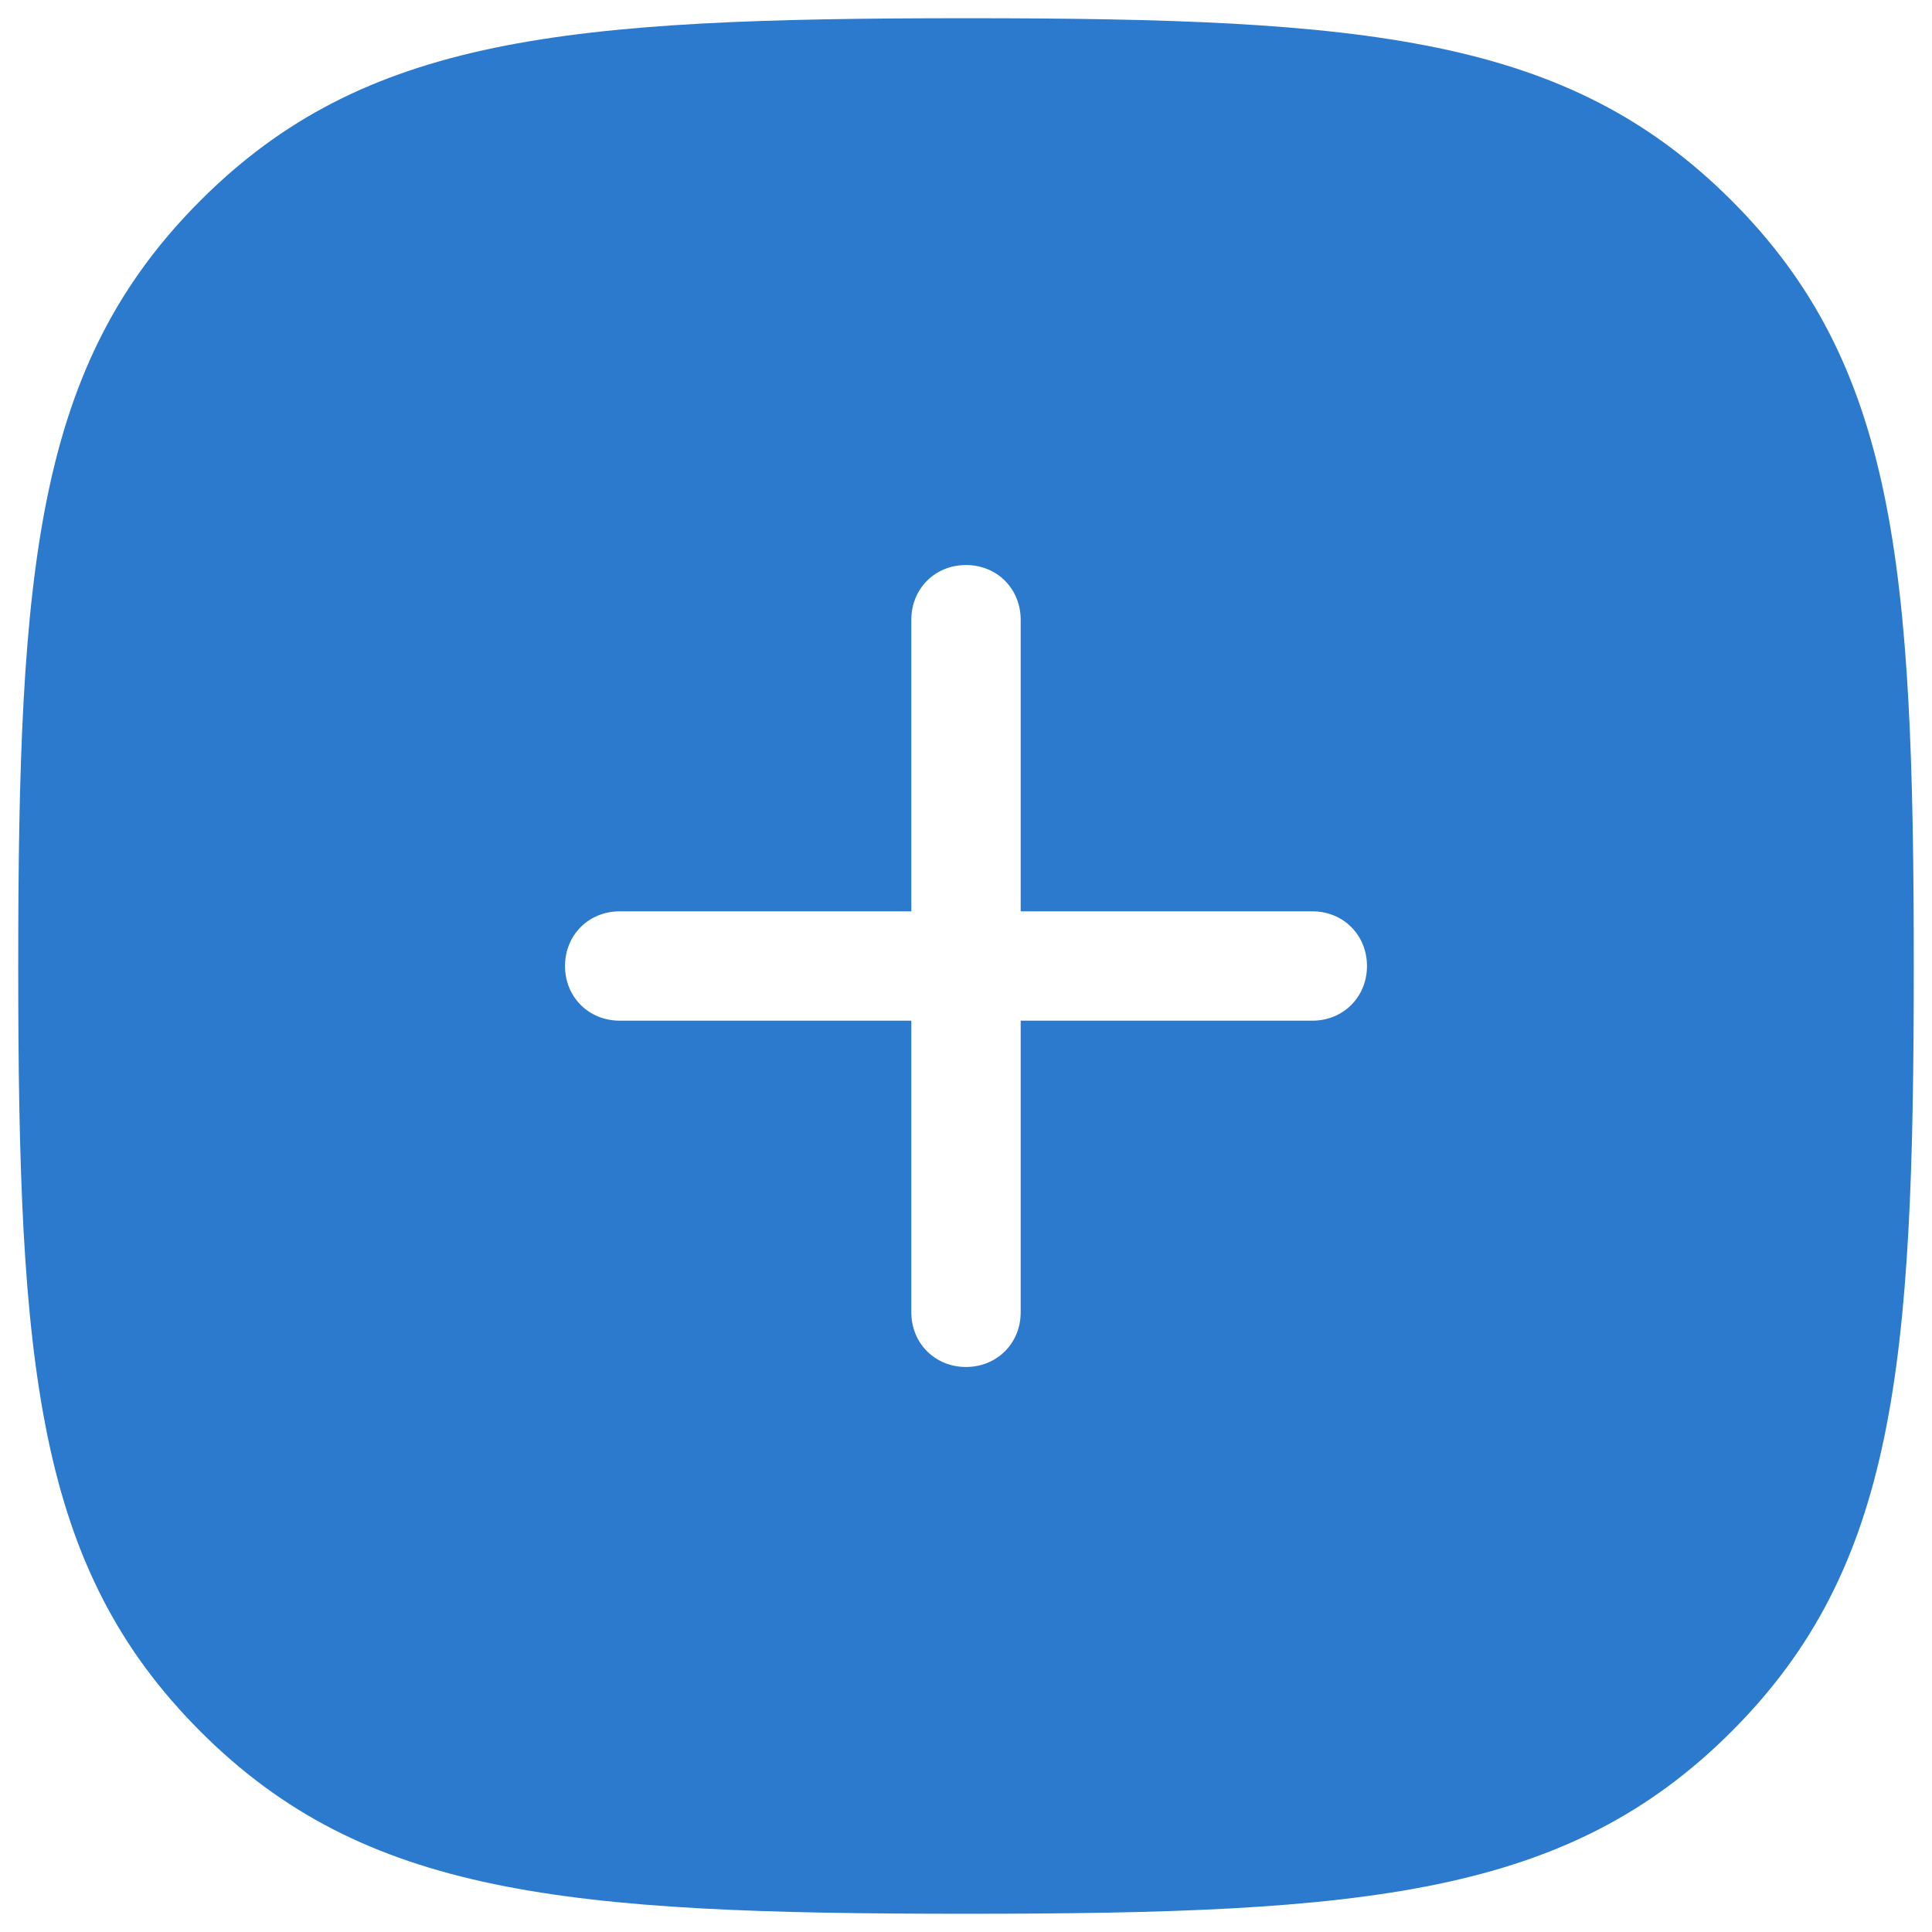
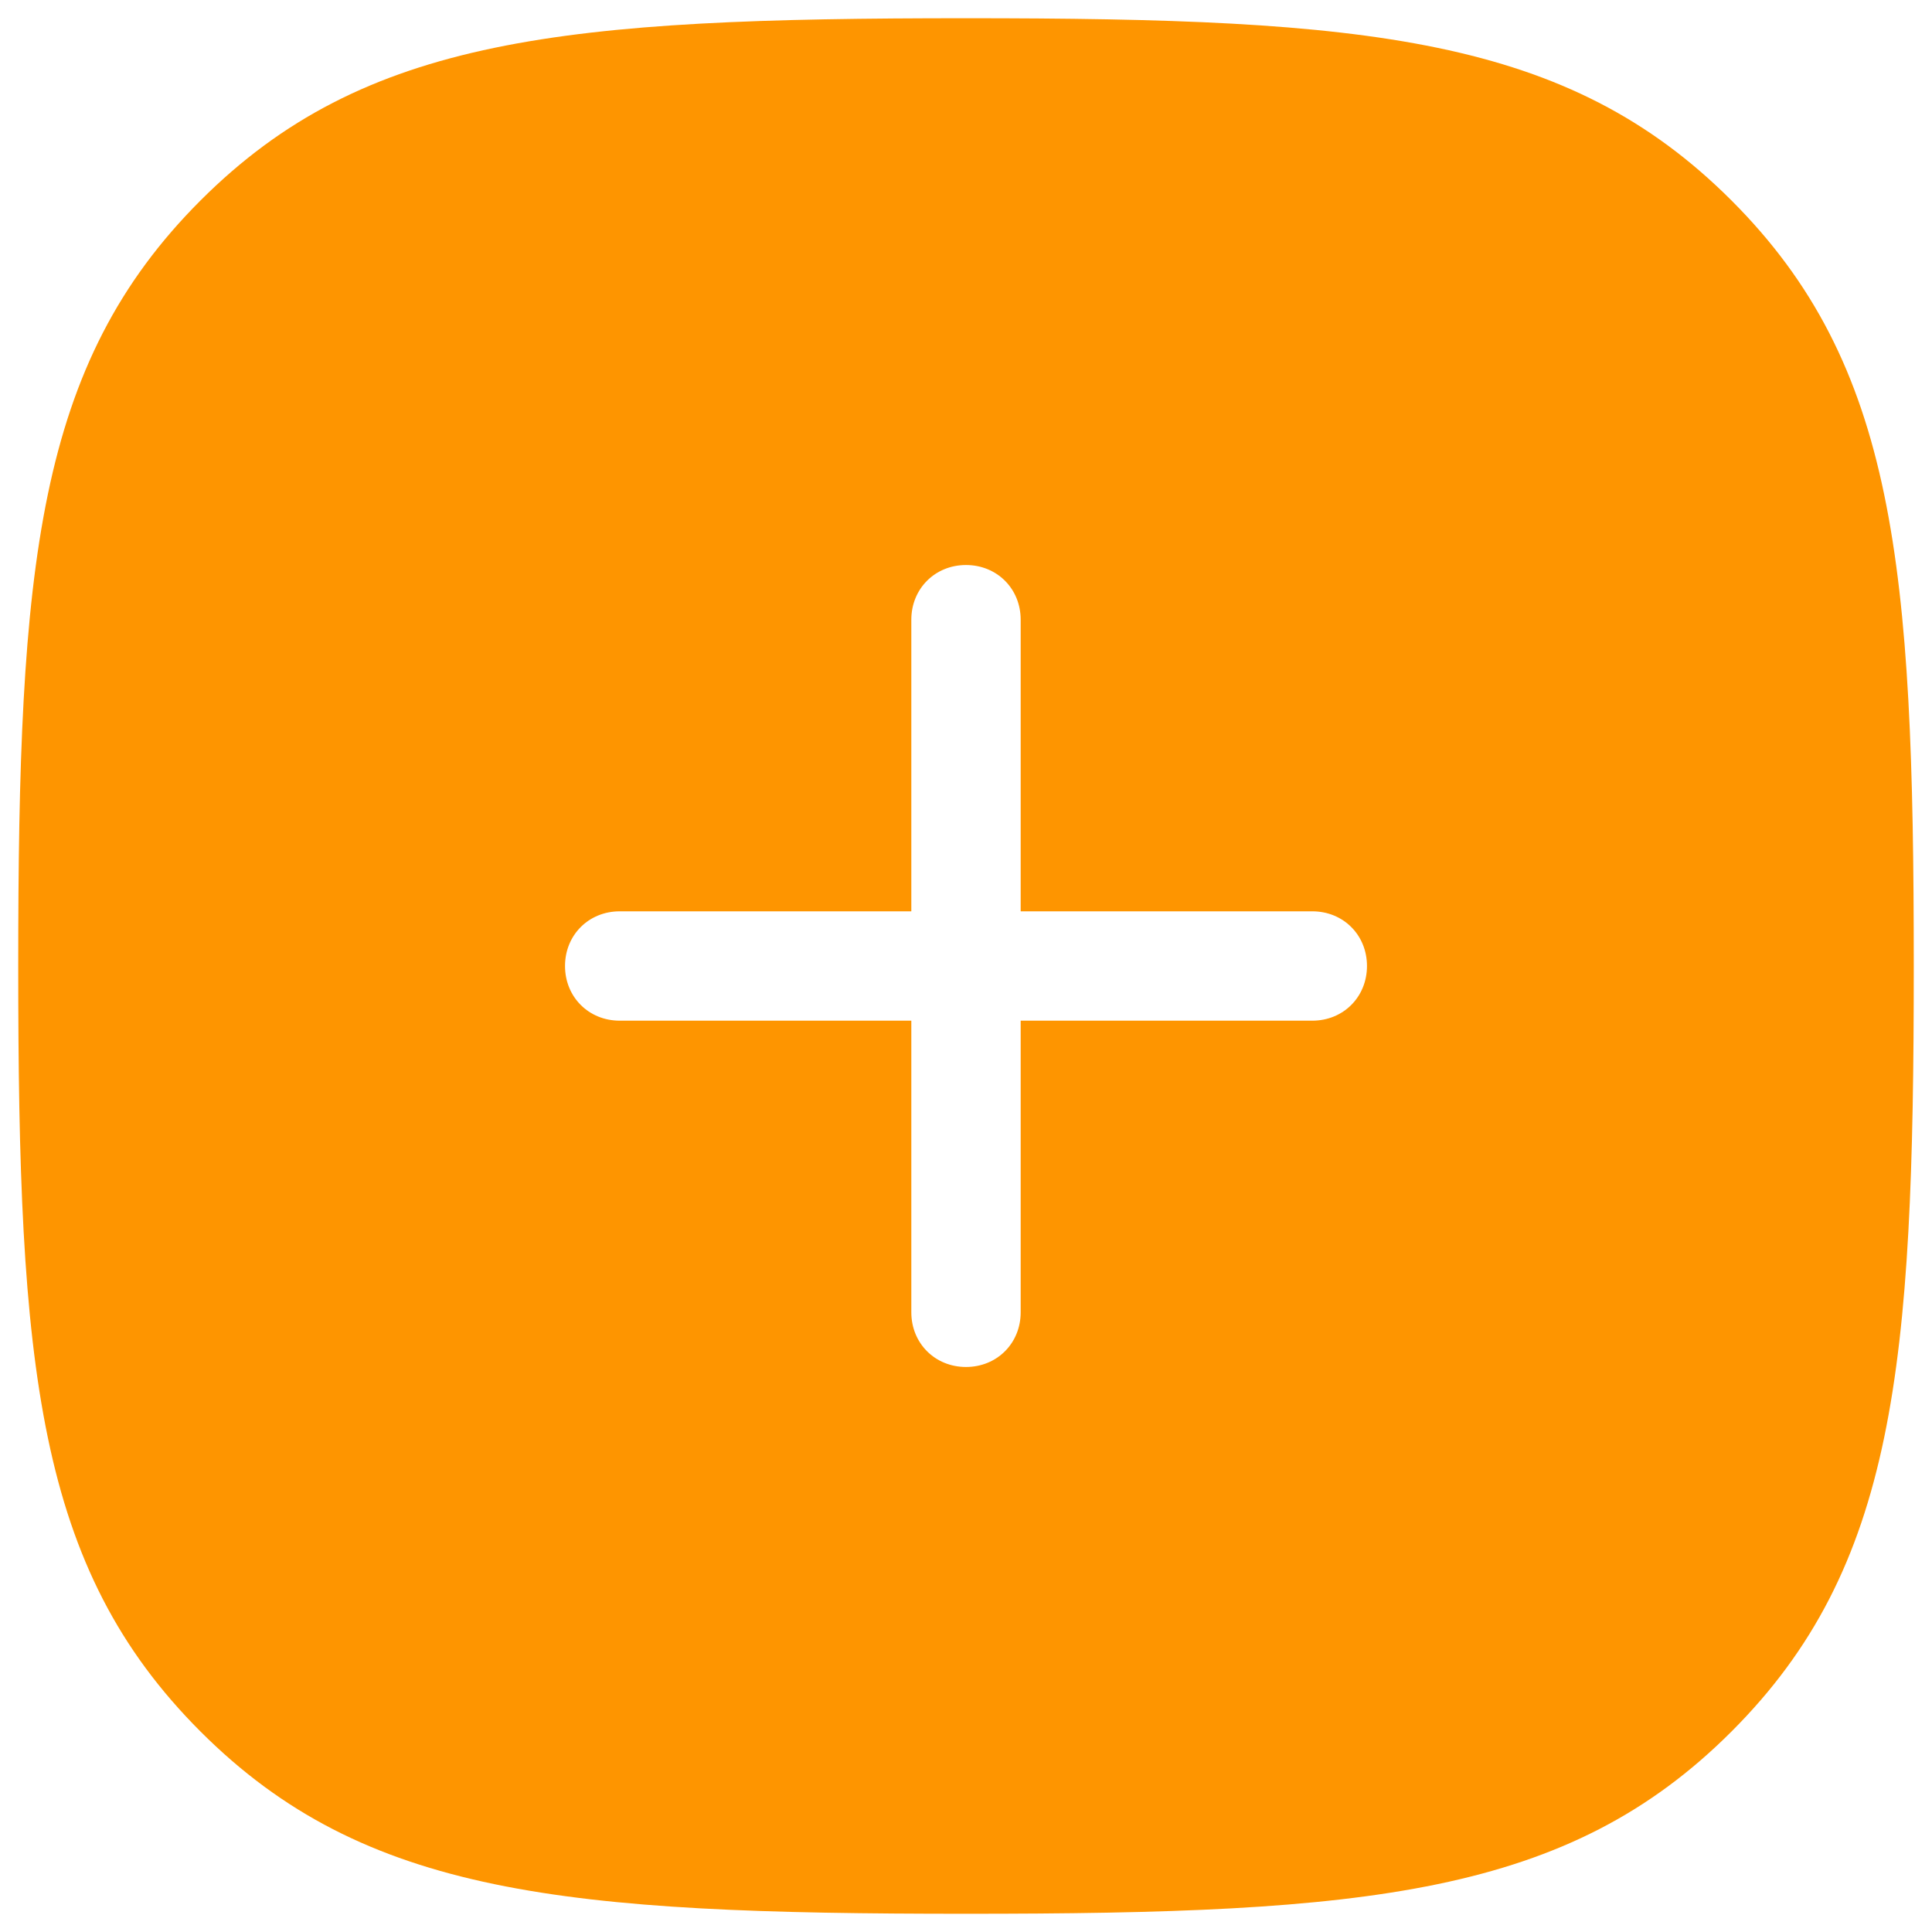
<svg xmlns="http://www.w3.org/2000/svg" width="106" height="106">
-   <path d="M95 11C86 2 75 1 53 1S20 2 11 11 1 31 1 53s1 33 10 42 20 10 42 10 33-1 42-10 10-20 10-42-1-33-10-42zM75 53c0 1.7-1.3 3-3 3H56v16c0 1.7-1.3 3-3 3s-3-1.3-3-3V56H34c-1.7 0-3-1.3-3-3s1.3-3 3-3h16V34c0-1.7 1.3-3 3-3s3 1.3 3 3v16h16c1.7 0 3 1.3 3 3z" fill="#2b7acd" />
+   <path d="M95 11C86 2 75 1 53 1S20 2 11 11 1 31 1 53s1 33 10 42 20 10 42 10 33-1 42-10 10-20 10-42-1-33-10-42zM75 53c0 1.7-1.3 3-3 3H56v16c0 1.7-1.3 3-3 3s-3-1.3-3-3V56H34c-1.7 0-3-1.3-3-3s1.3-3 3-3h16V34c0-1.7 1.3-3 3-3s3 1.3 3 3v16h16c1.7 0 3 1.3 3 3z" fill="#FE9500" />
</svg>
